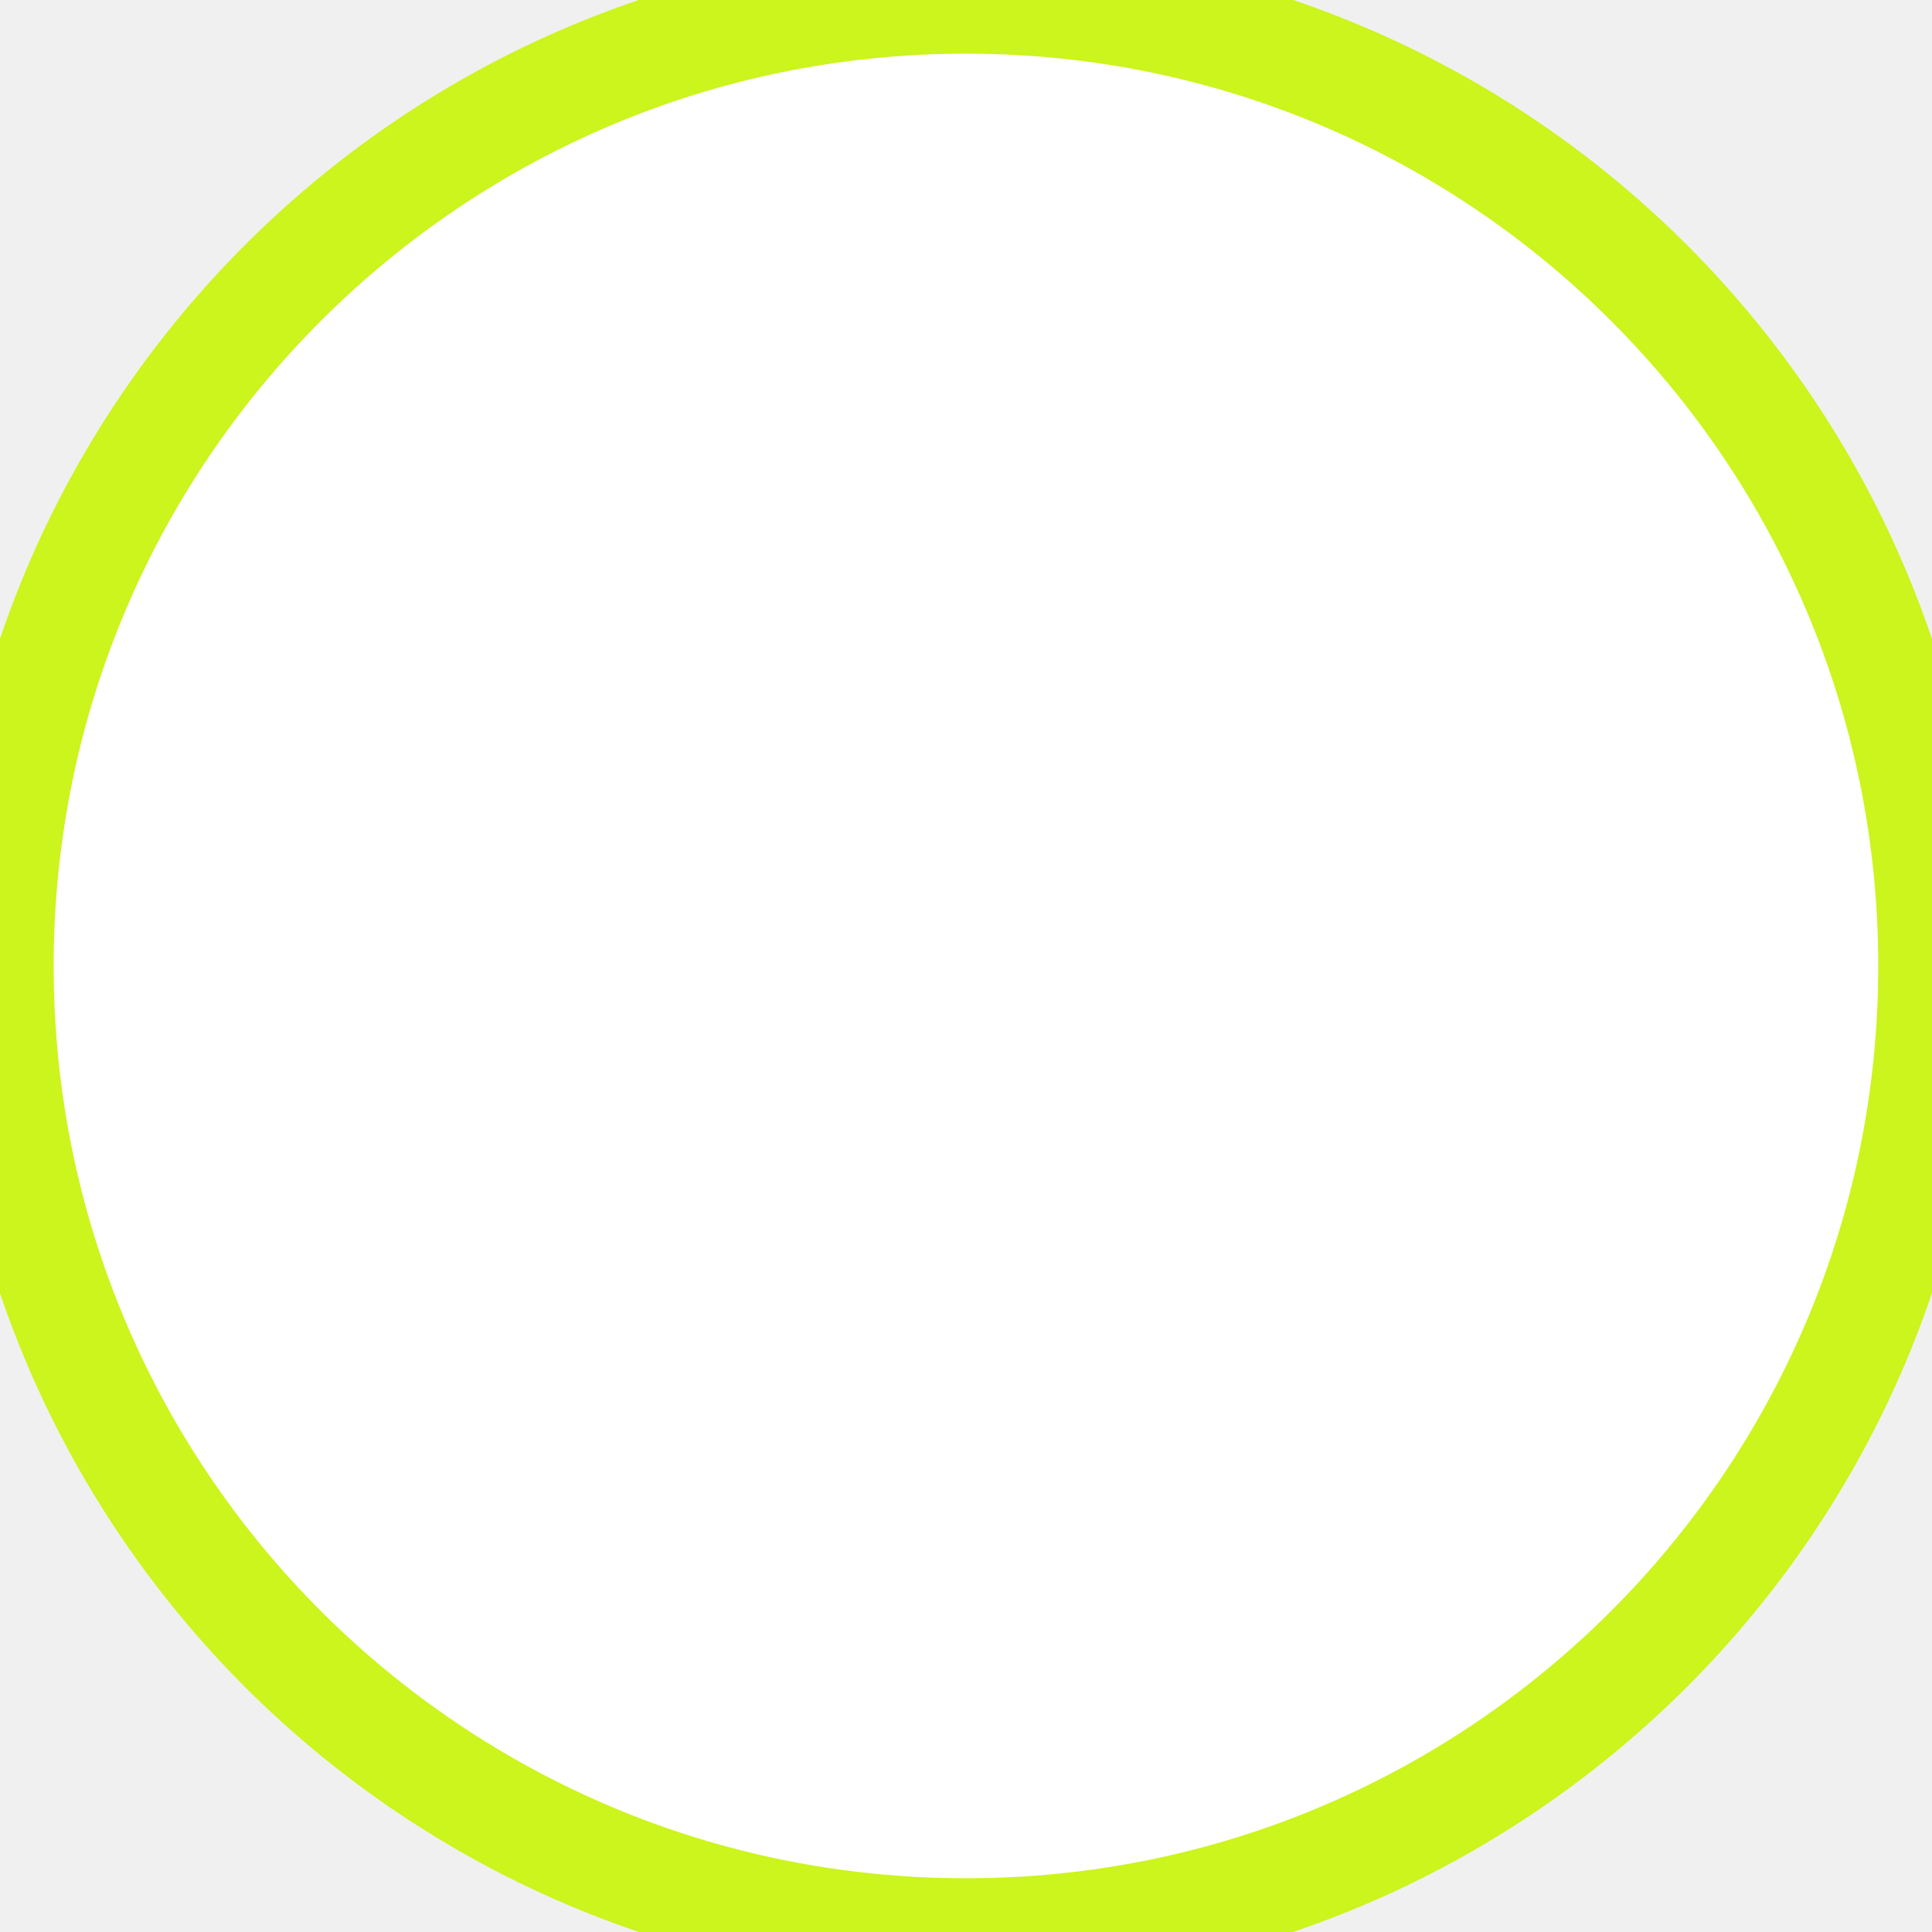
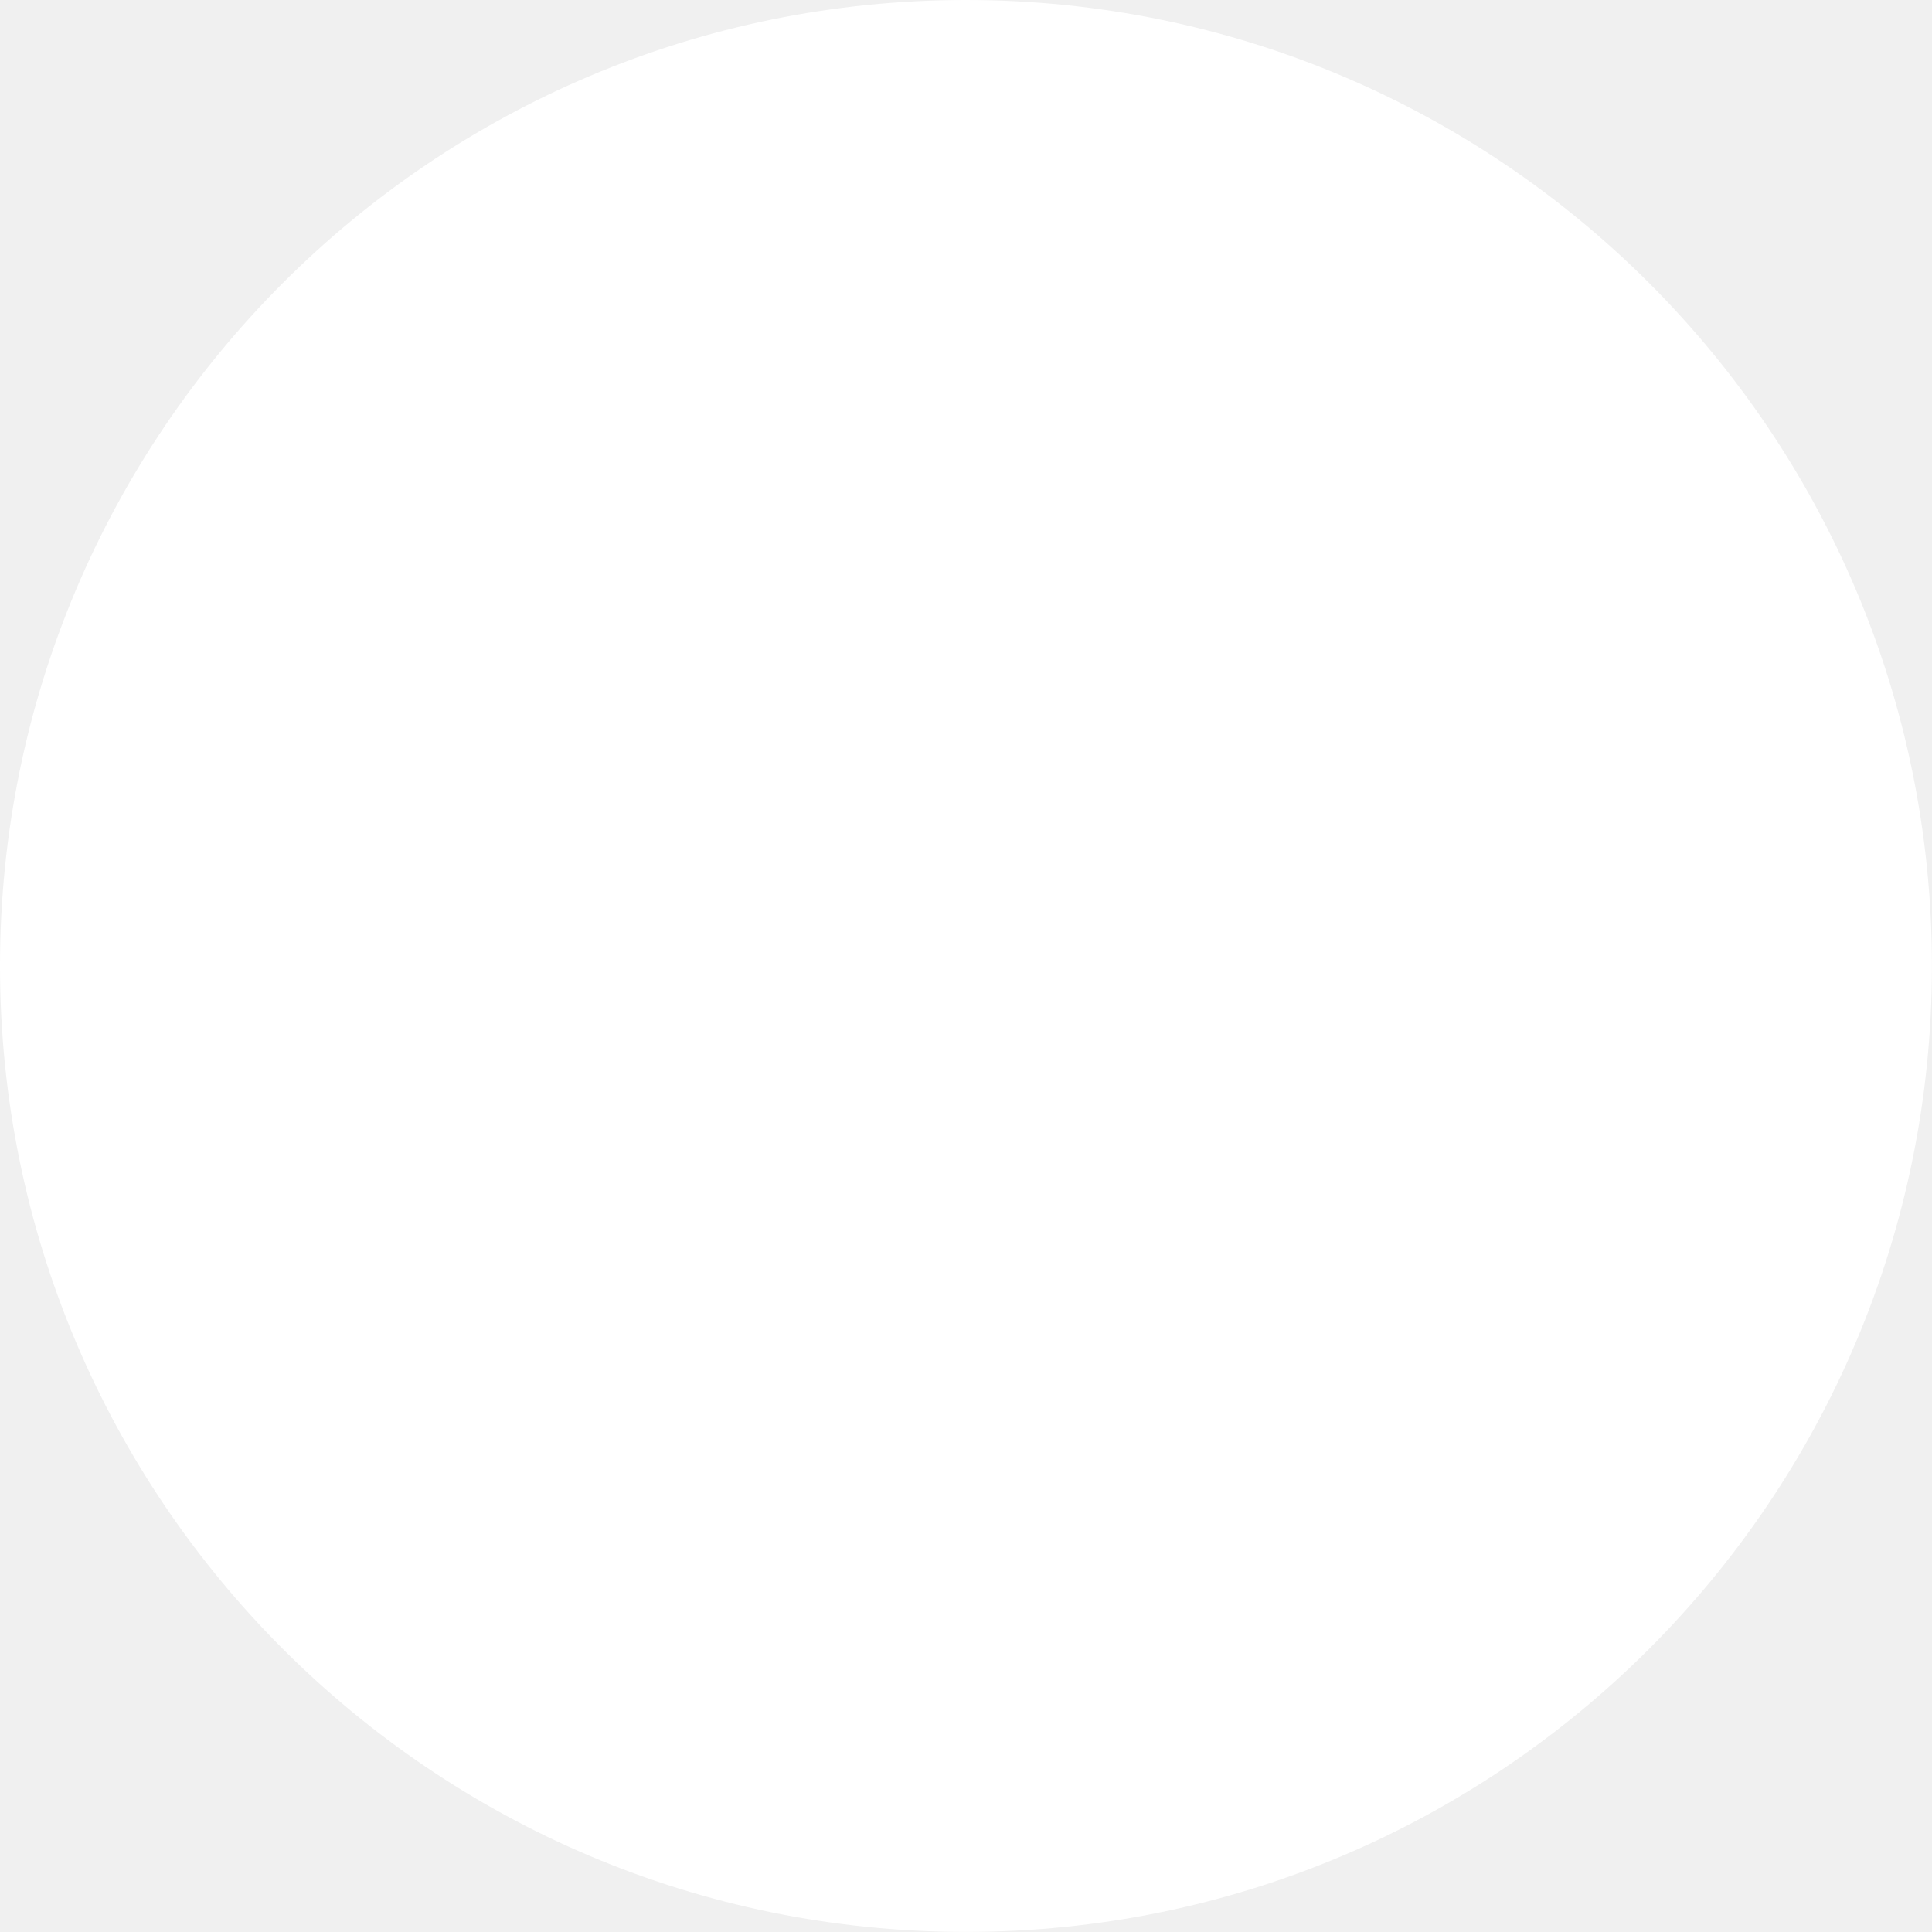
<svg xmlns="http://www.w3.org/2000/svg" width="90" height="90" viewBox="0 0 23.813 23.813" version="1.1" id="svg5">
  <defs id="defs2" />
  <g id="layer1">
-     <circle style="fill:#ffffff;fill-opacity:1;stroke:#ccf41d;stroke-width:1.323;stroke-linecap:round;stroke-linejoin:round;stroke-miterlimit:10;stroke-dasharray:none;stroke-opacity:1" id="path846" cx="11.906" cy="11.906" r="11.906" />
+     <circle style="fill:#ffffff;fill-opacity:1;stroke:none;stroke-width:1.323;stroke-linecap:round;stroke-linejoin:round;stroke-miterlimit:10;stroke-dasharray:none;stroke-opacity:1" id="path846" cx="11.906" cy="11.906" r="11.906" />
  </g>
</svg>
